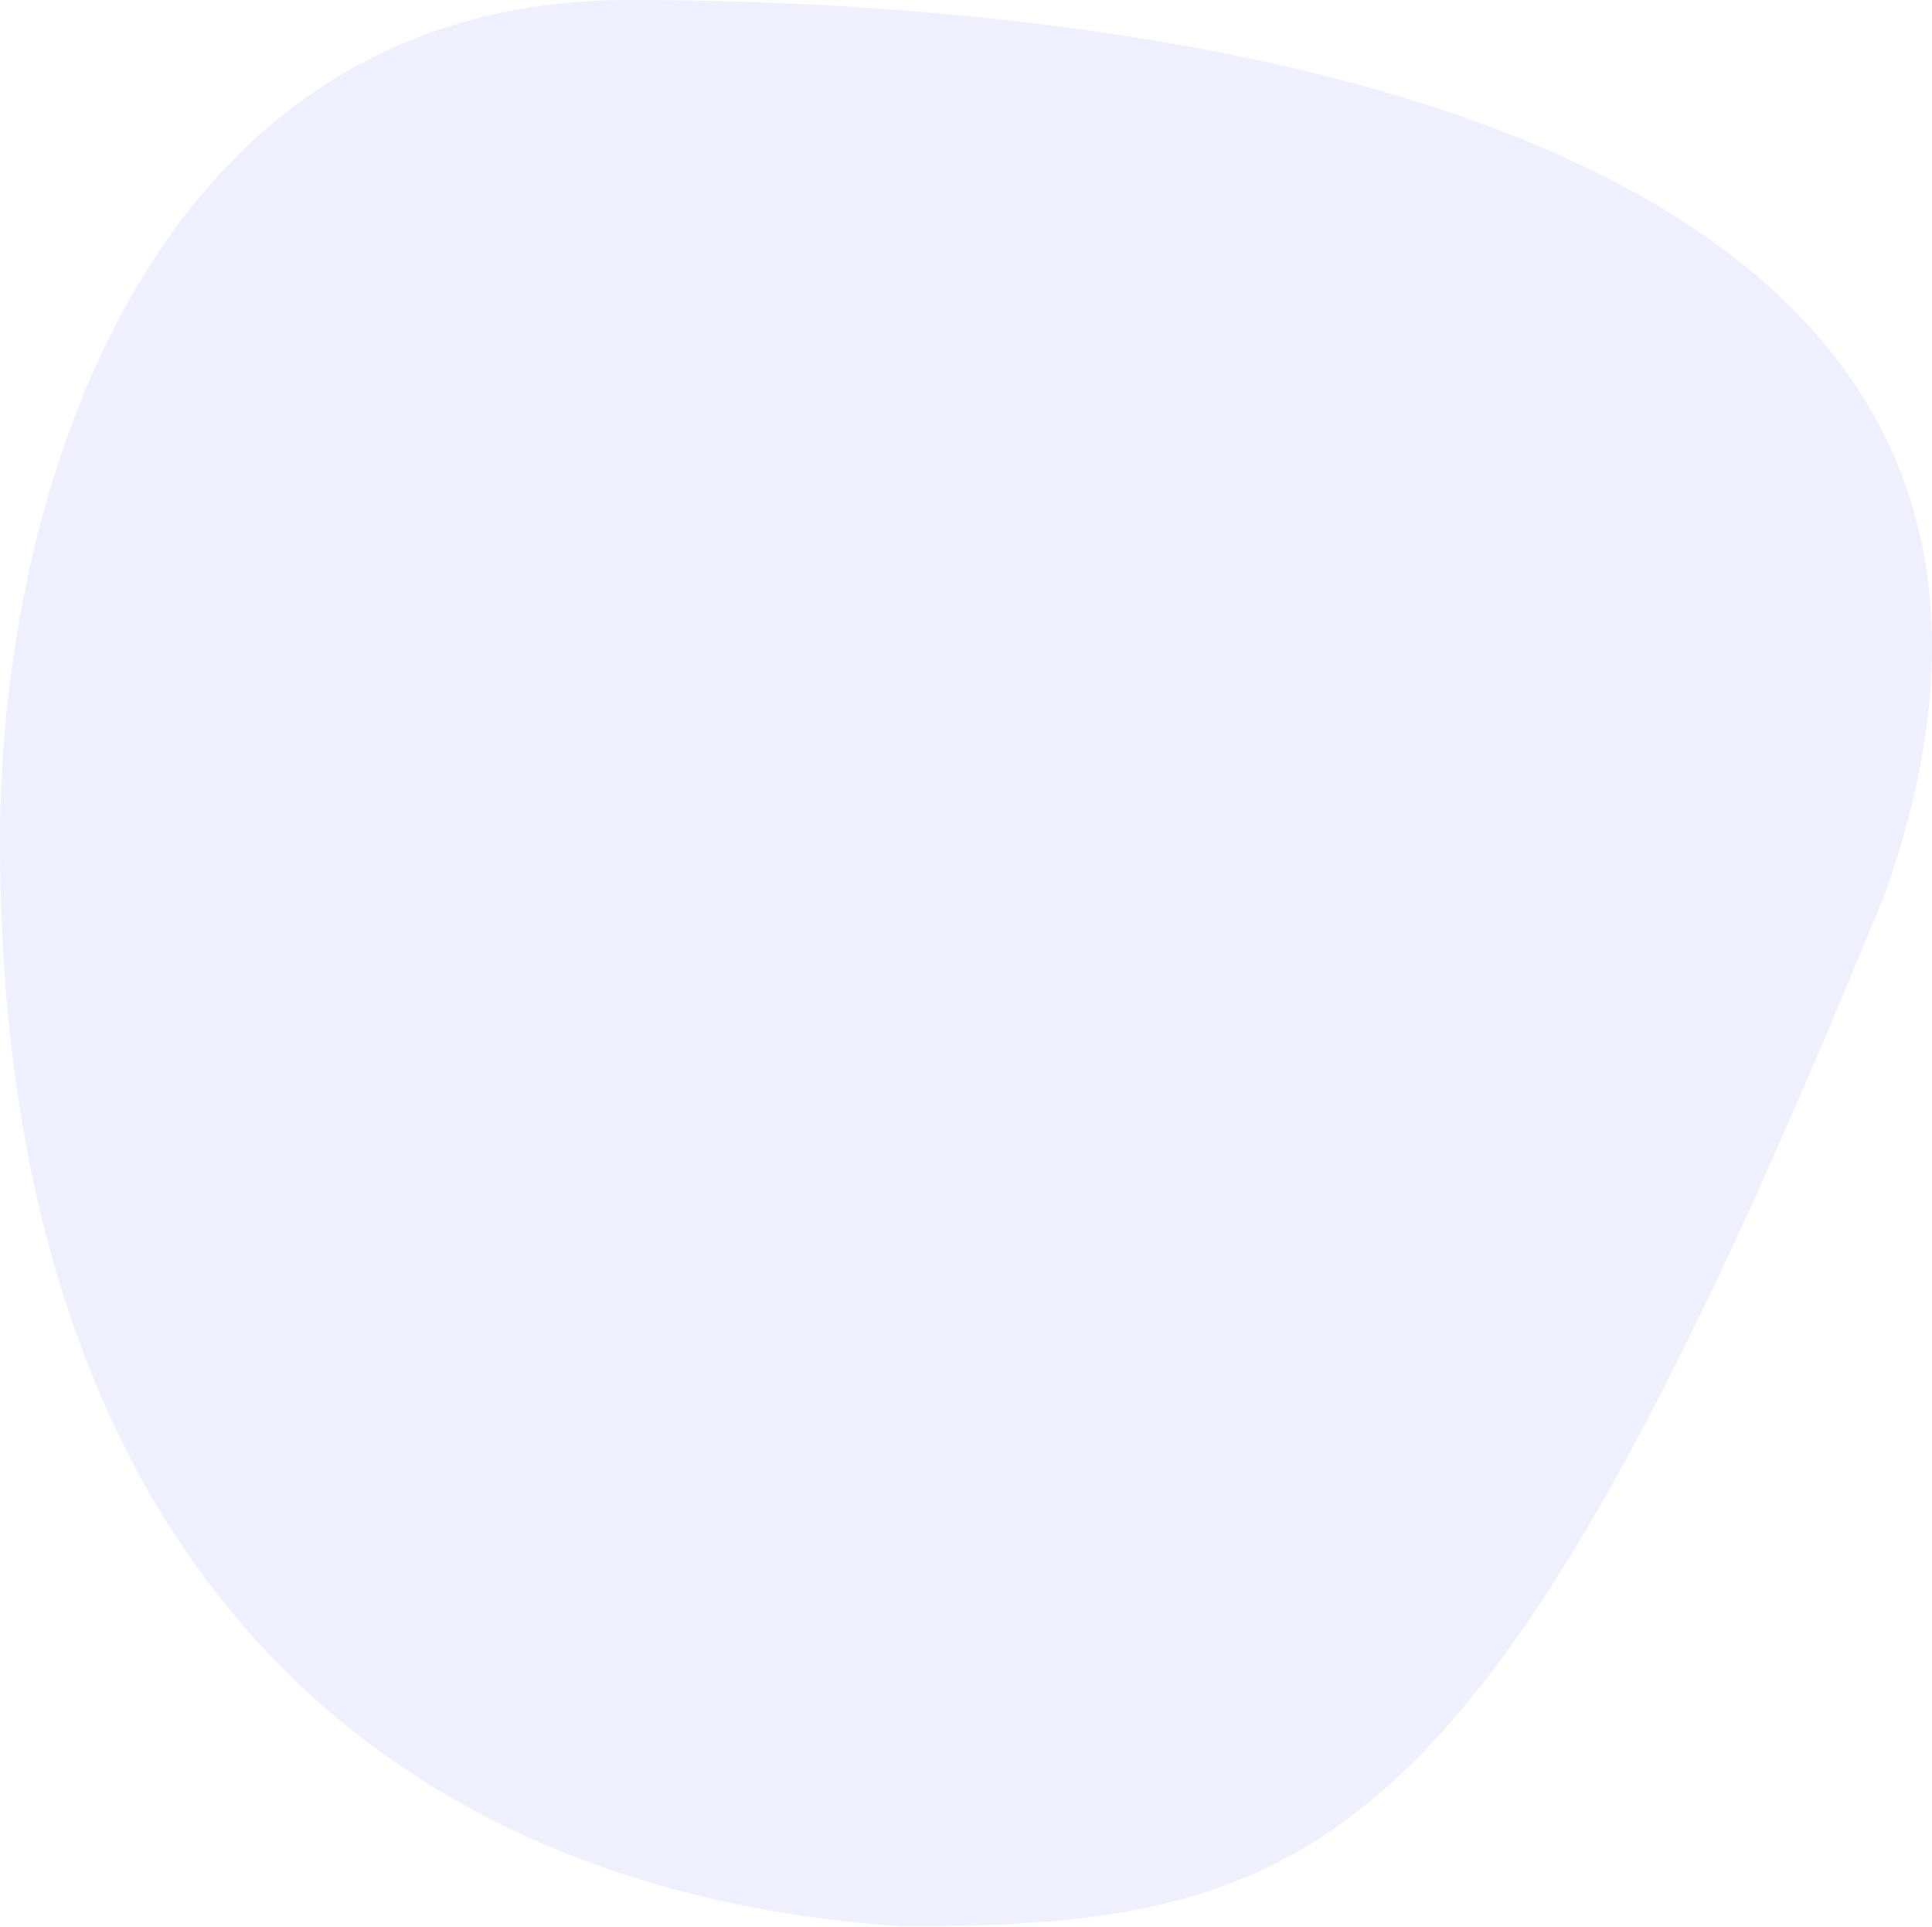
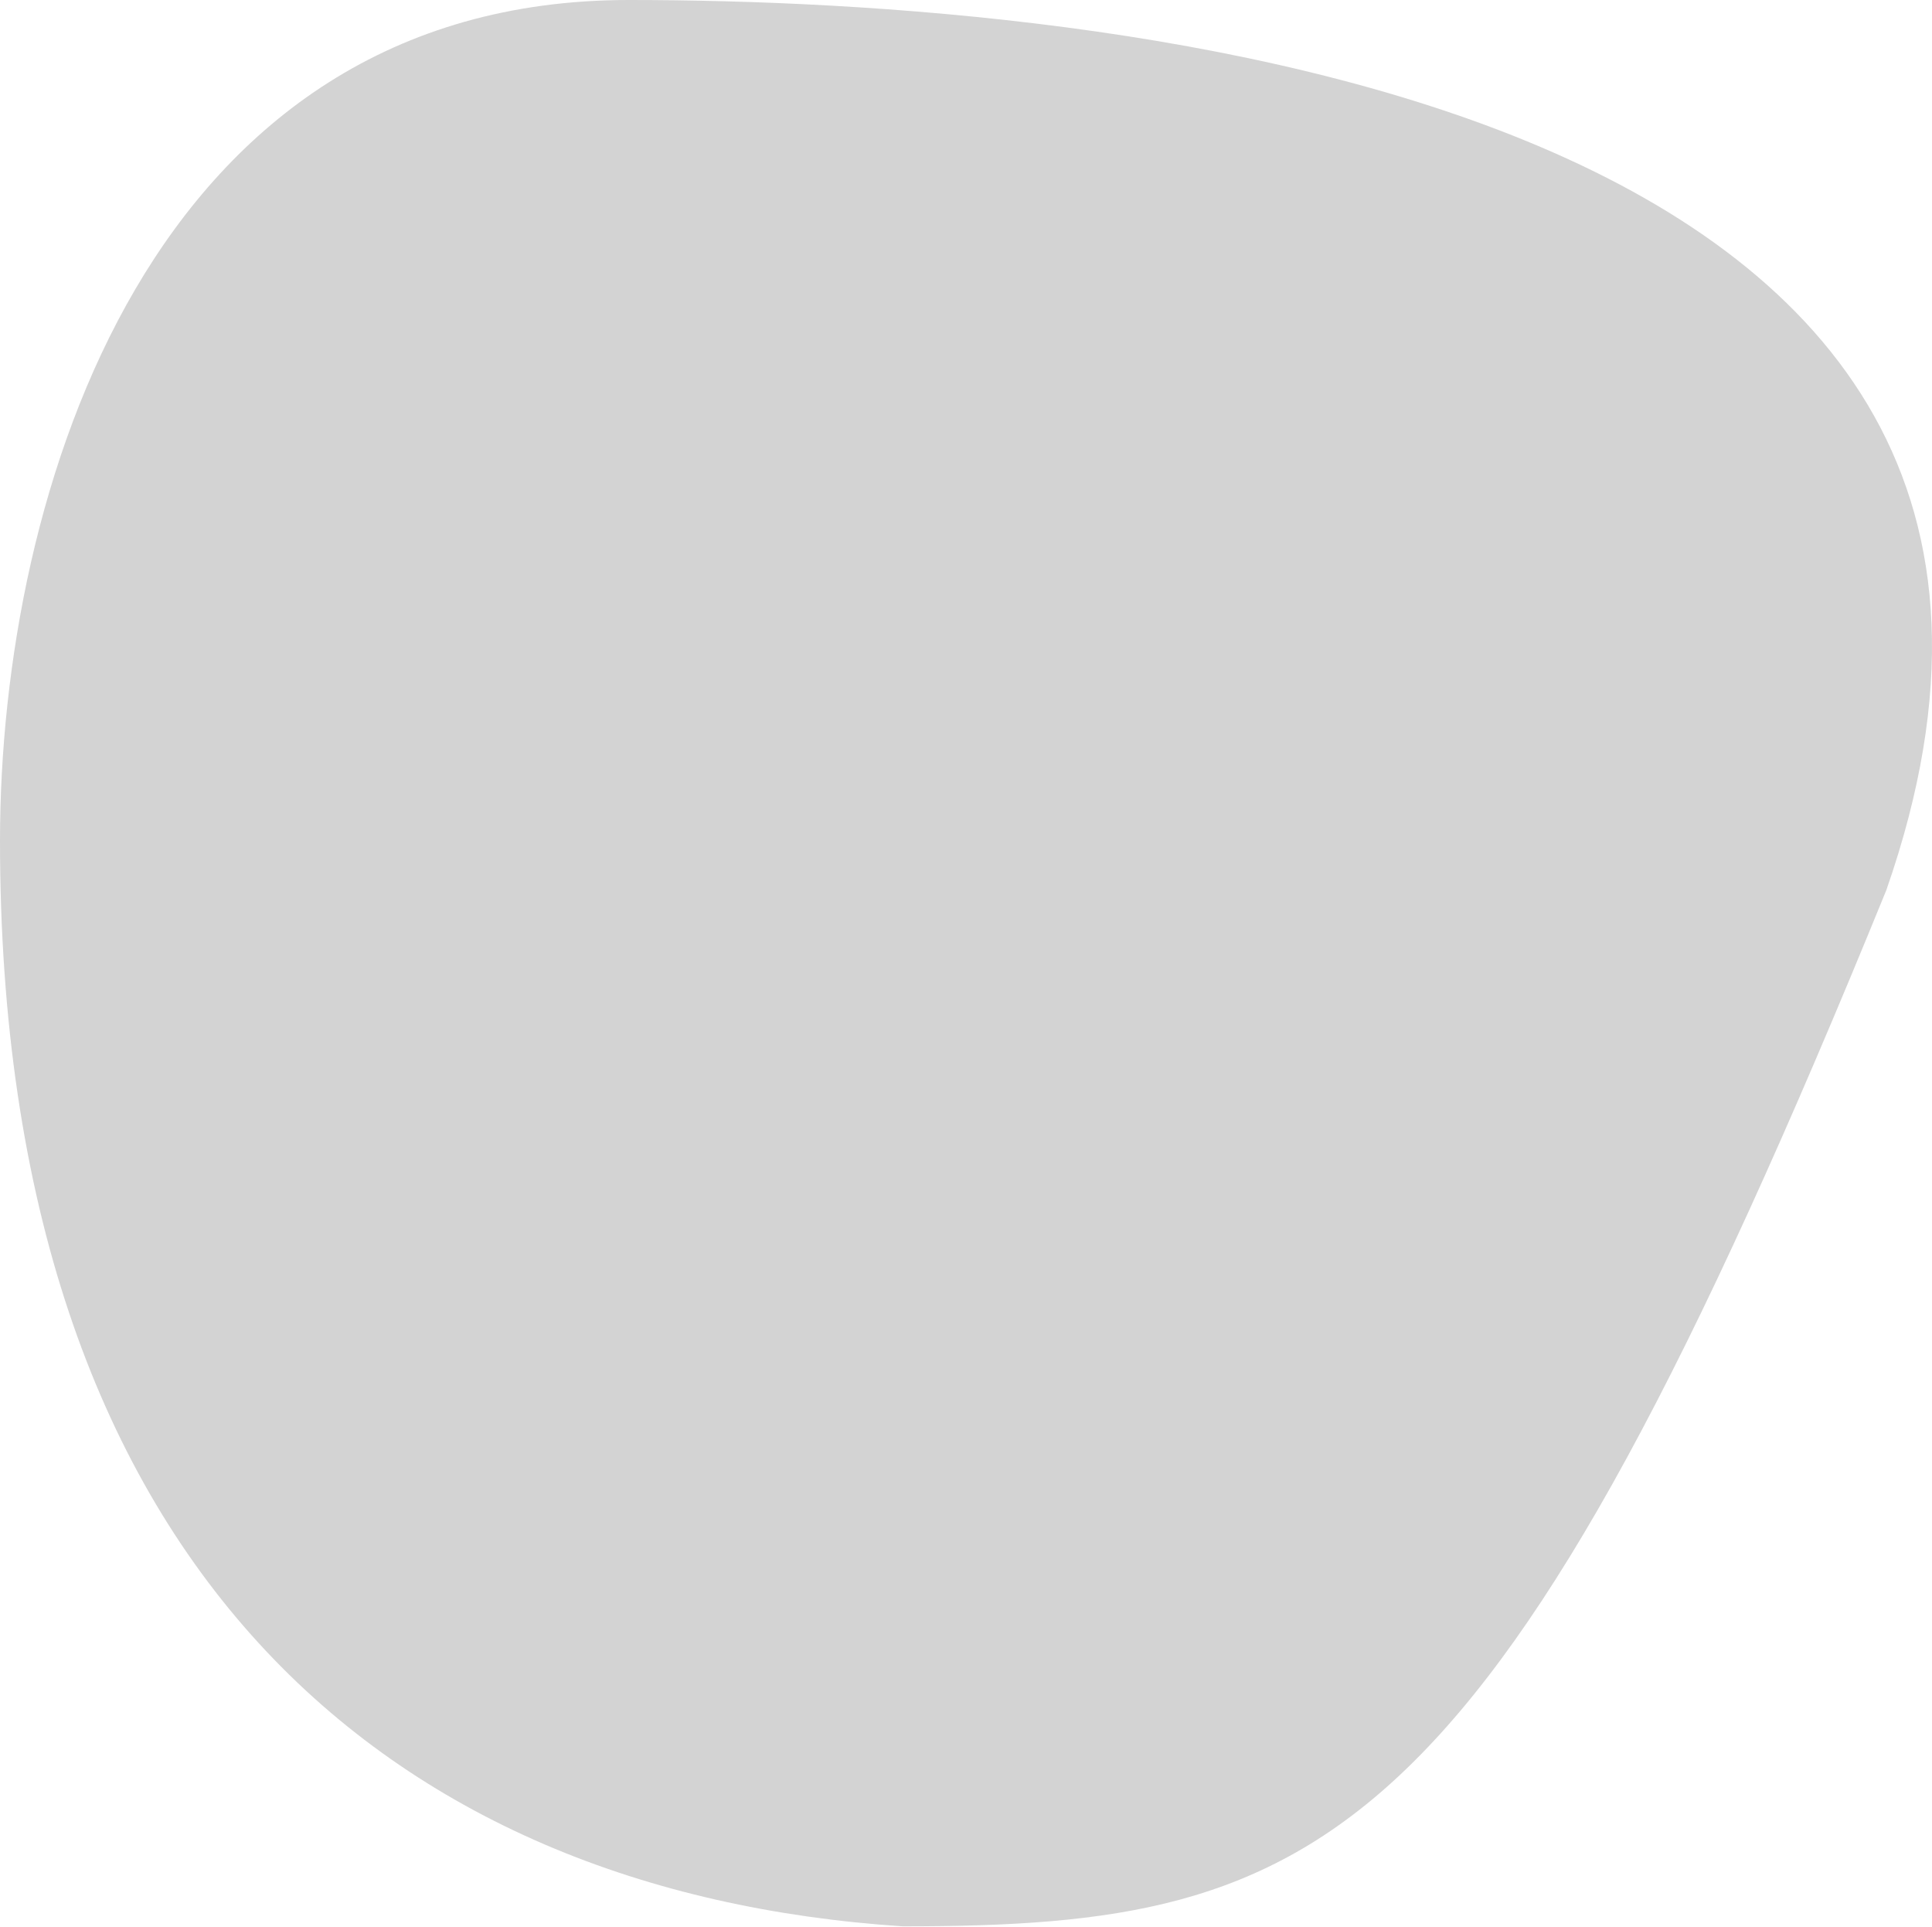
<svg xmlns="http://www.w3.org/2000/svg" width="636" height="634" viewBox="0 0 636 634" fill="none">
-   <path d="M620.95 293.003C492.019 609.443 436.515 634 297.177 634C127.775 622.885 0 515.351 0 276.761C0 161.947 49.563 0 206.983 0C364.404 0 712.3 31.45 620.95 293.003Z" fill="#D5D4F8" fill-opacity="0.39" />
+   <path d="M620.95 293.003C492.019 609.443 436.515 634 297.177 634C127.775 622.885 0 515.351 0 276.761C0 161.947 49.563 0 206.983 0C364.404 0 712.3 31.45 620.95 293.003Z" fill="#D3D3D3" />
</svg>
